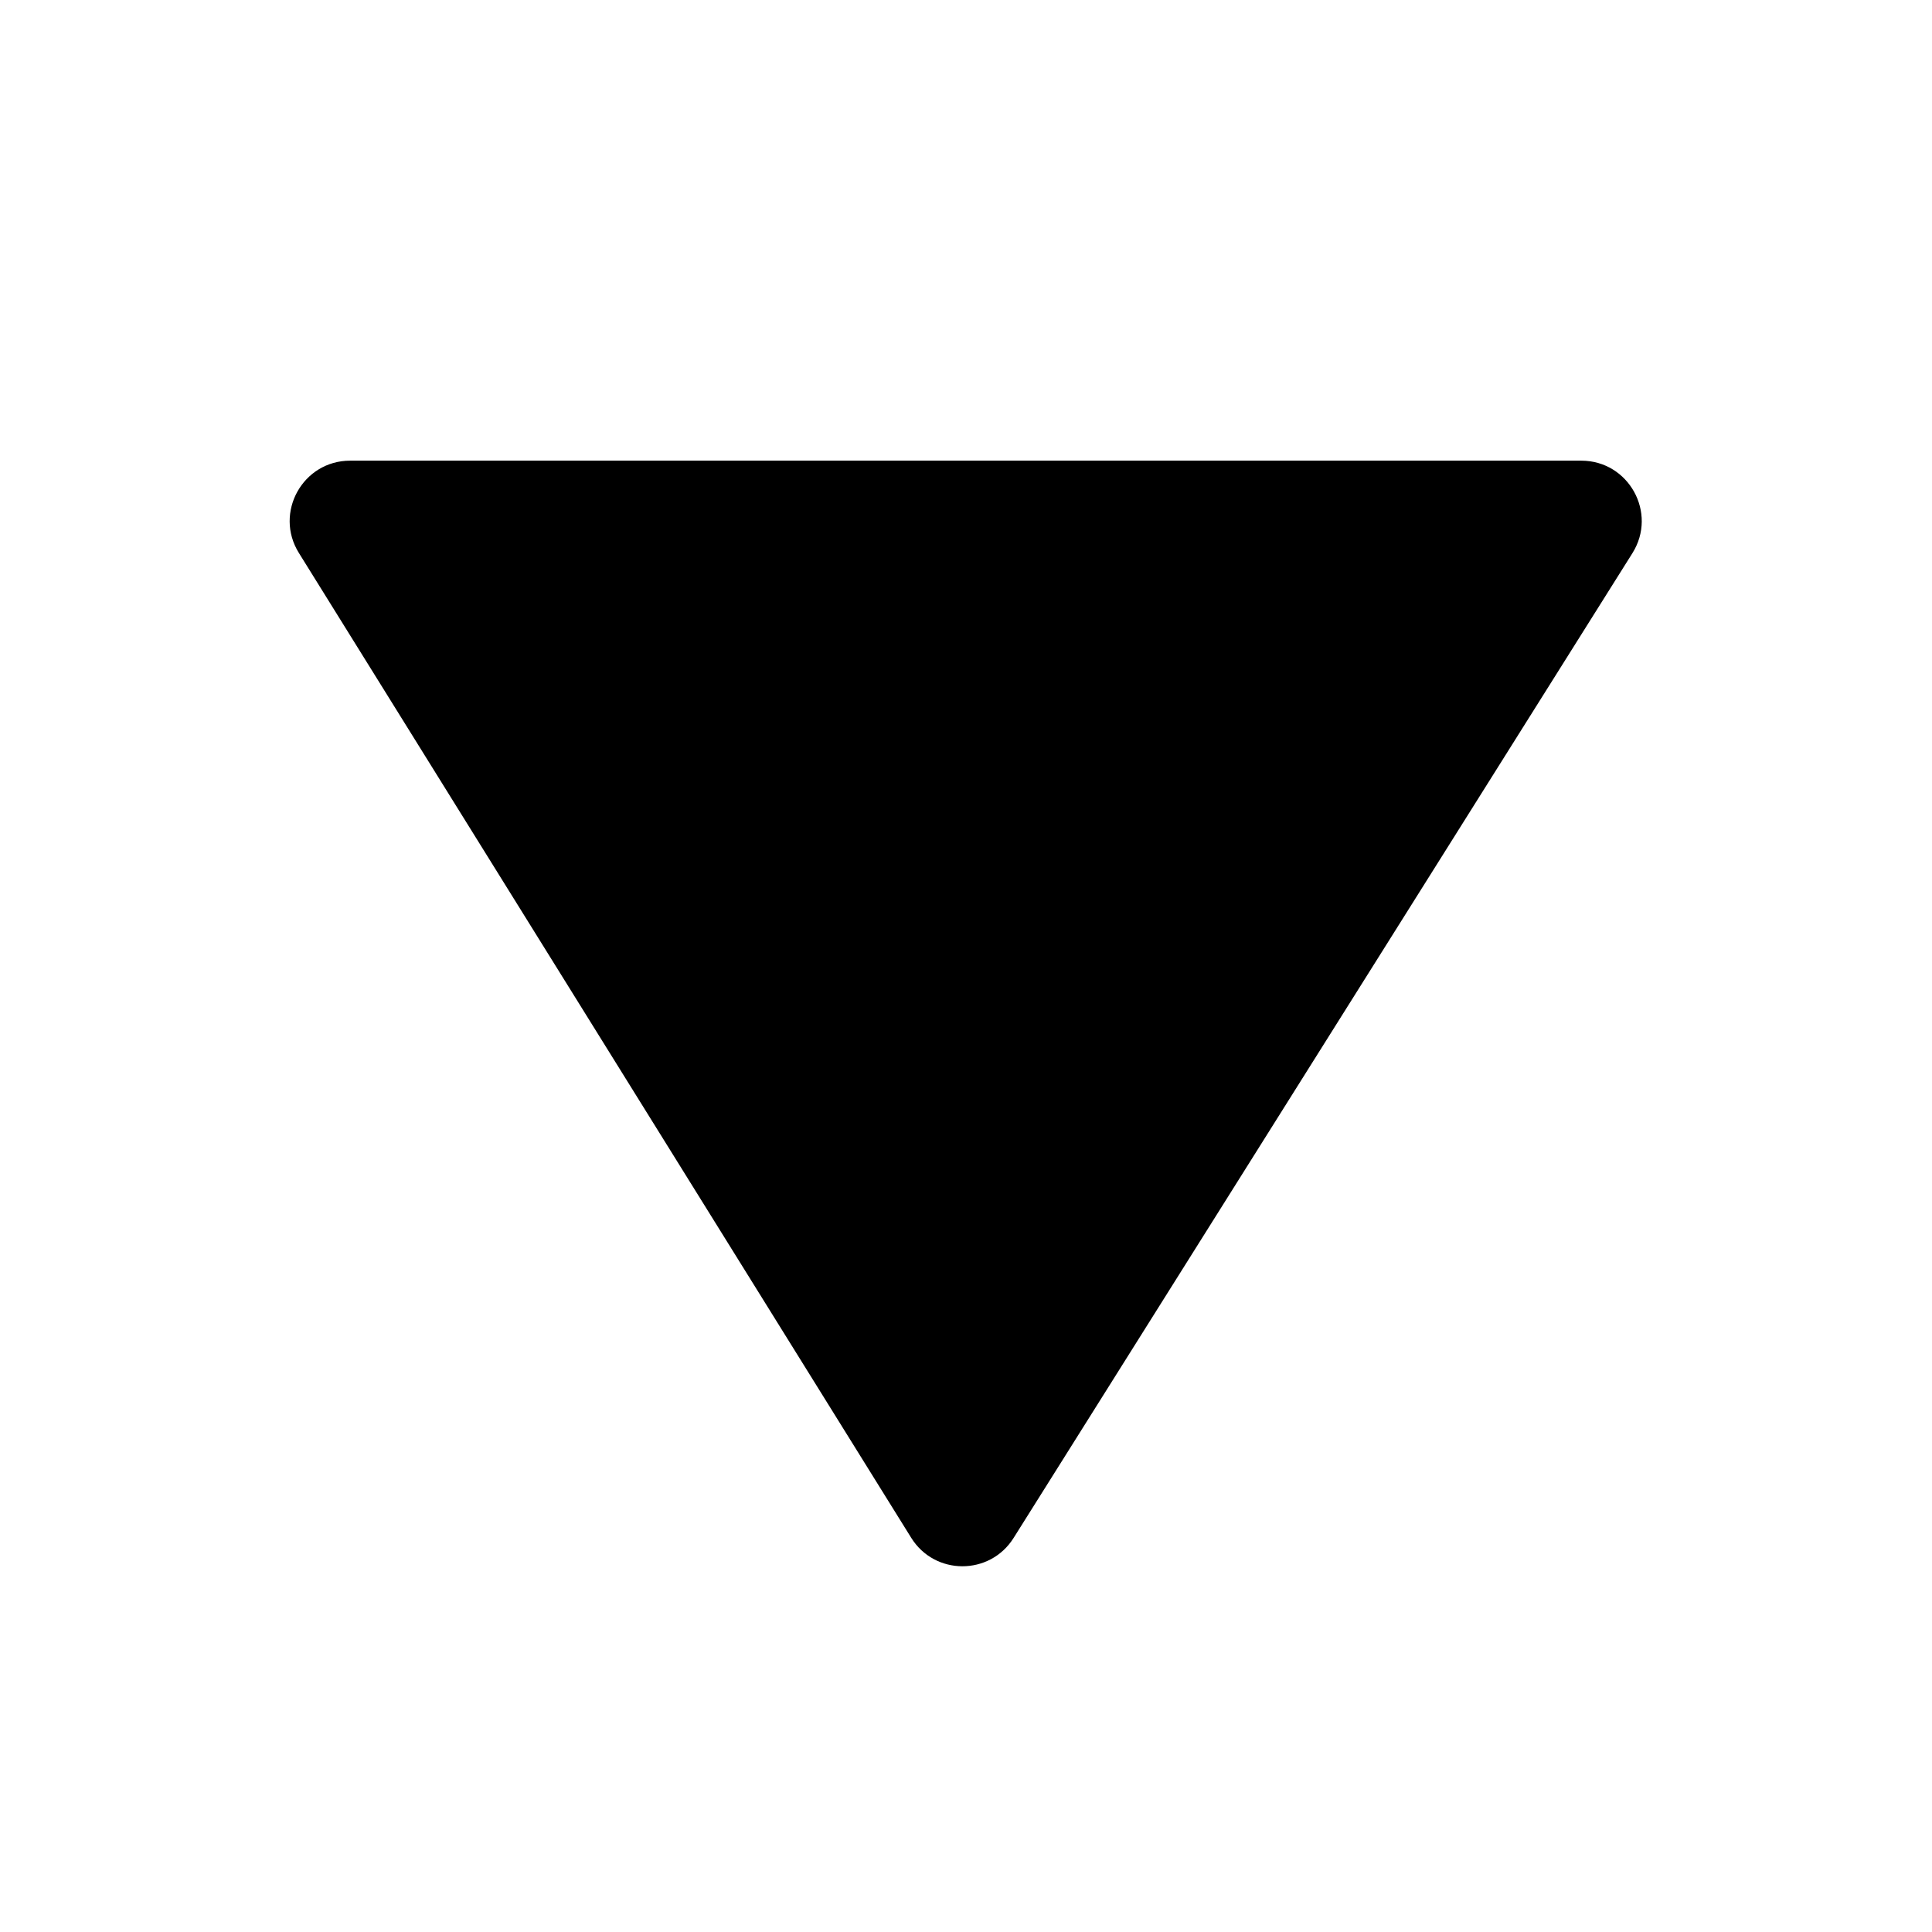
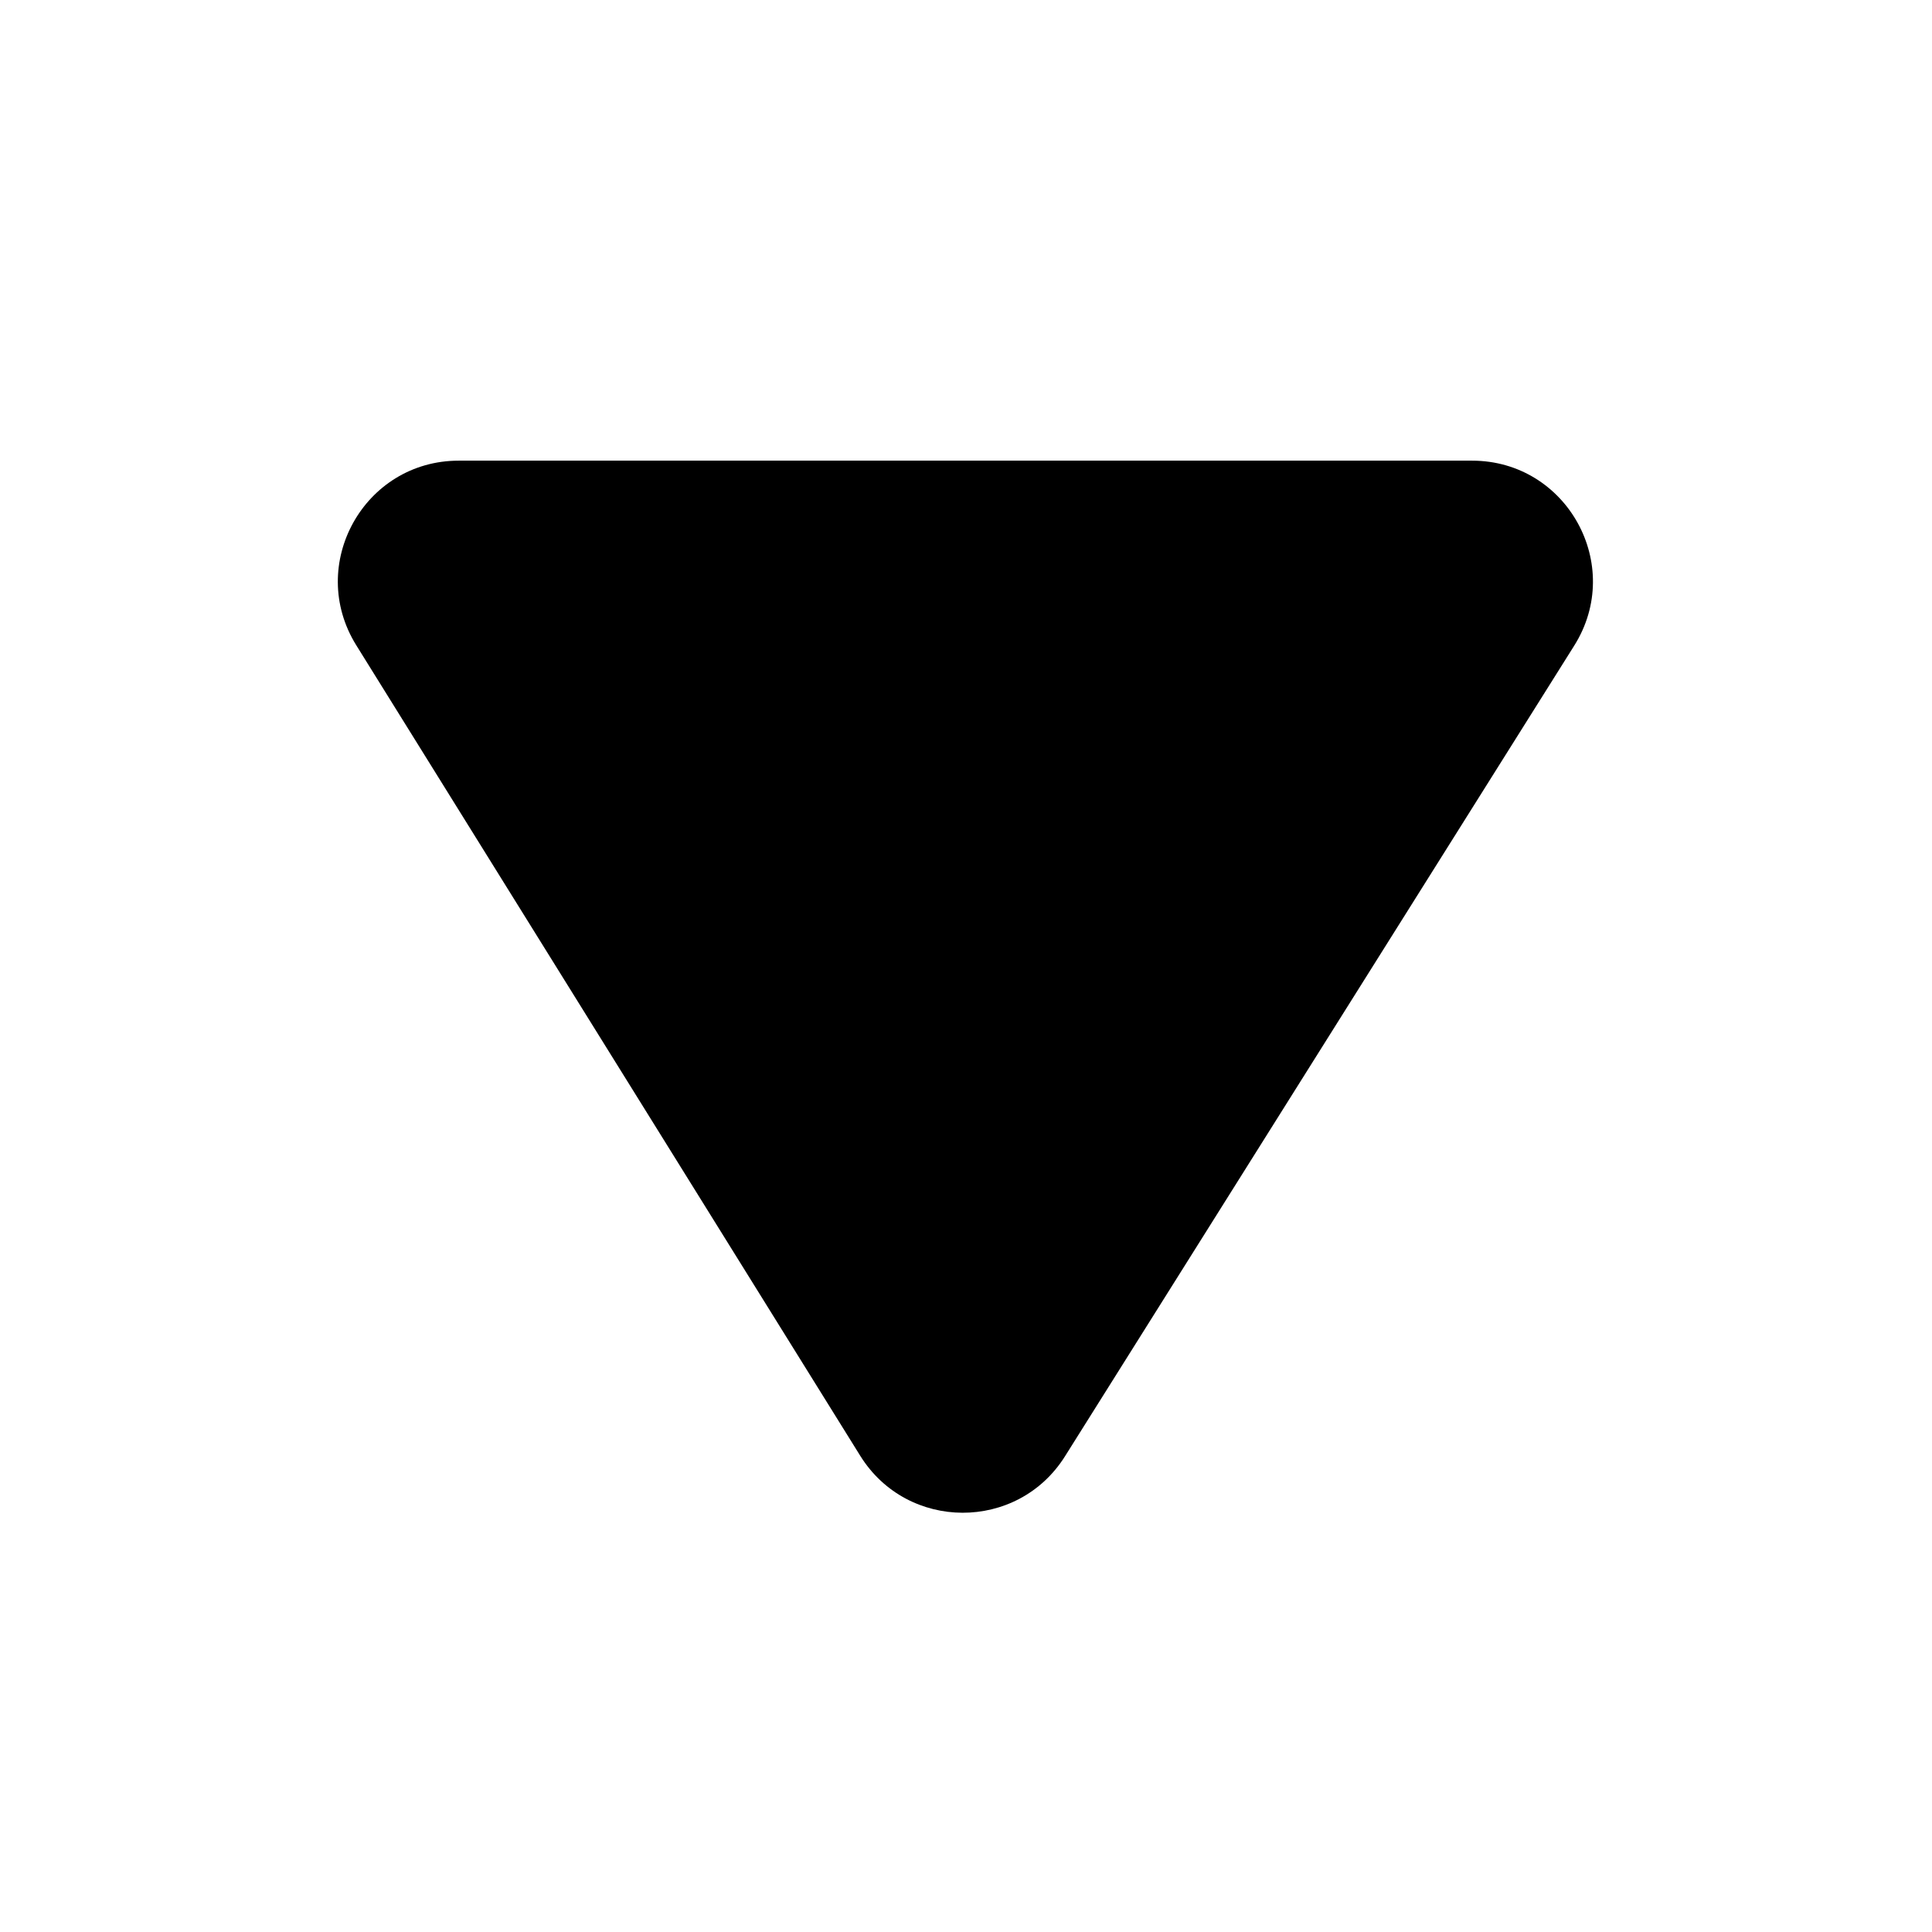
<svg xmlns="http://www.w3.org/2000/svg" width="16" height="16" viewBox="0 0 16 16" fill="none">
-   <path d="M13.519 4.581L8.394 12.737C8.197 13.05 7.741 13.049 7.546 12.735L2.475 4.579C2.268 4.246 2.507 3.815 2.9 3.815H13.095C13.489 3.815 13.728 4.248 13.519 4.581Z" fill="black" />
+   <path d="M13.037 5.347L8.82 12.06C8.427 12.686 7.514 12.683 7.124 12.056L2.95 5.343C2.536 4.676 3.015 3.815 3.799 3.815H12.191C12.977 3.815 13.456 4.681 13.037 5.347Z" fill="black" />
</svg>
